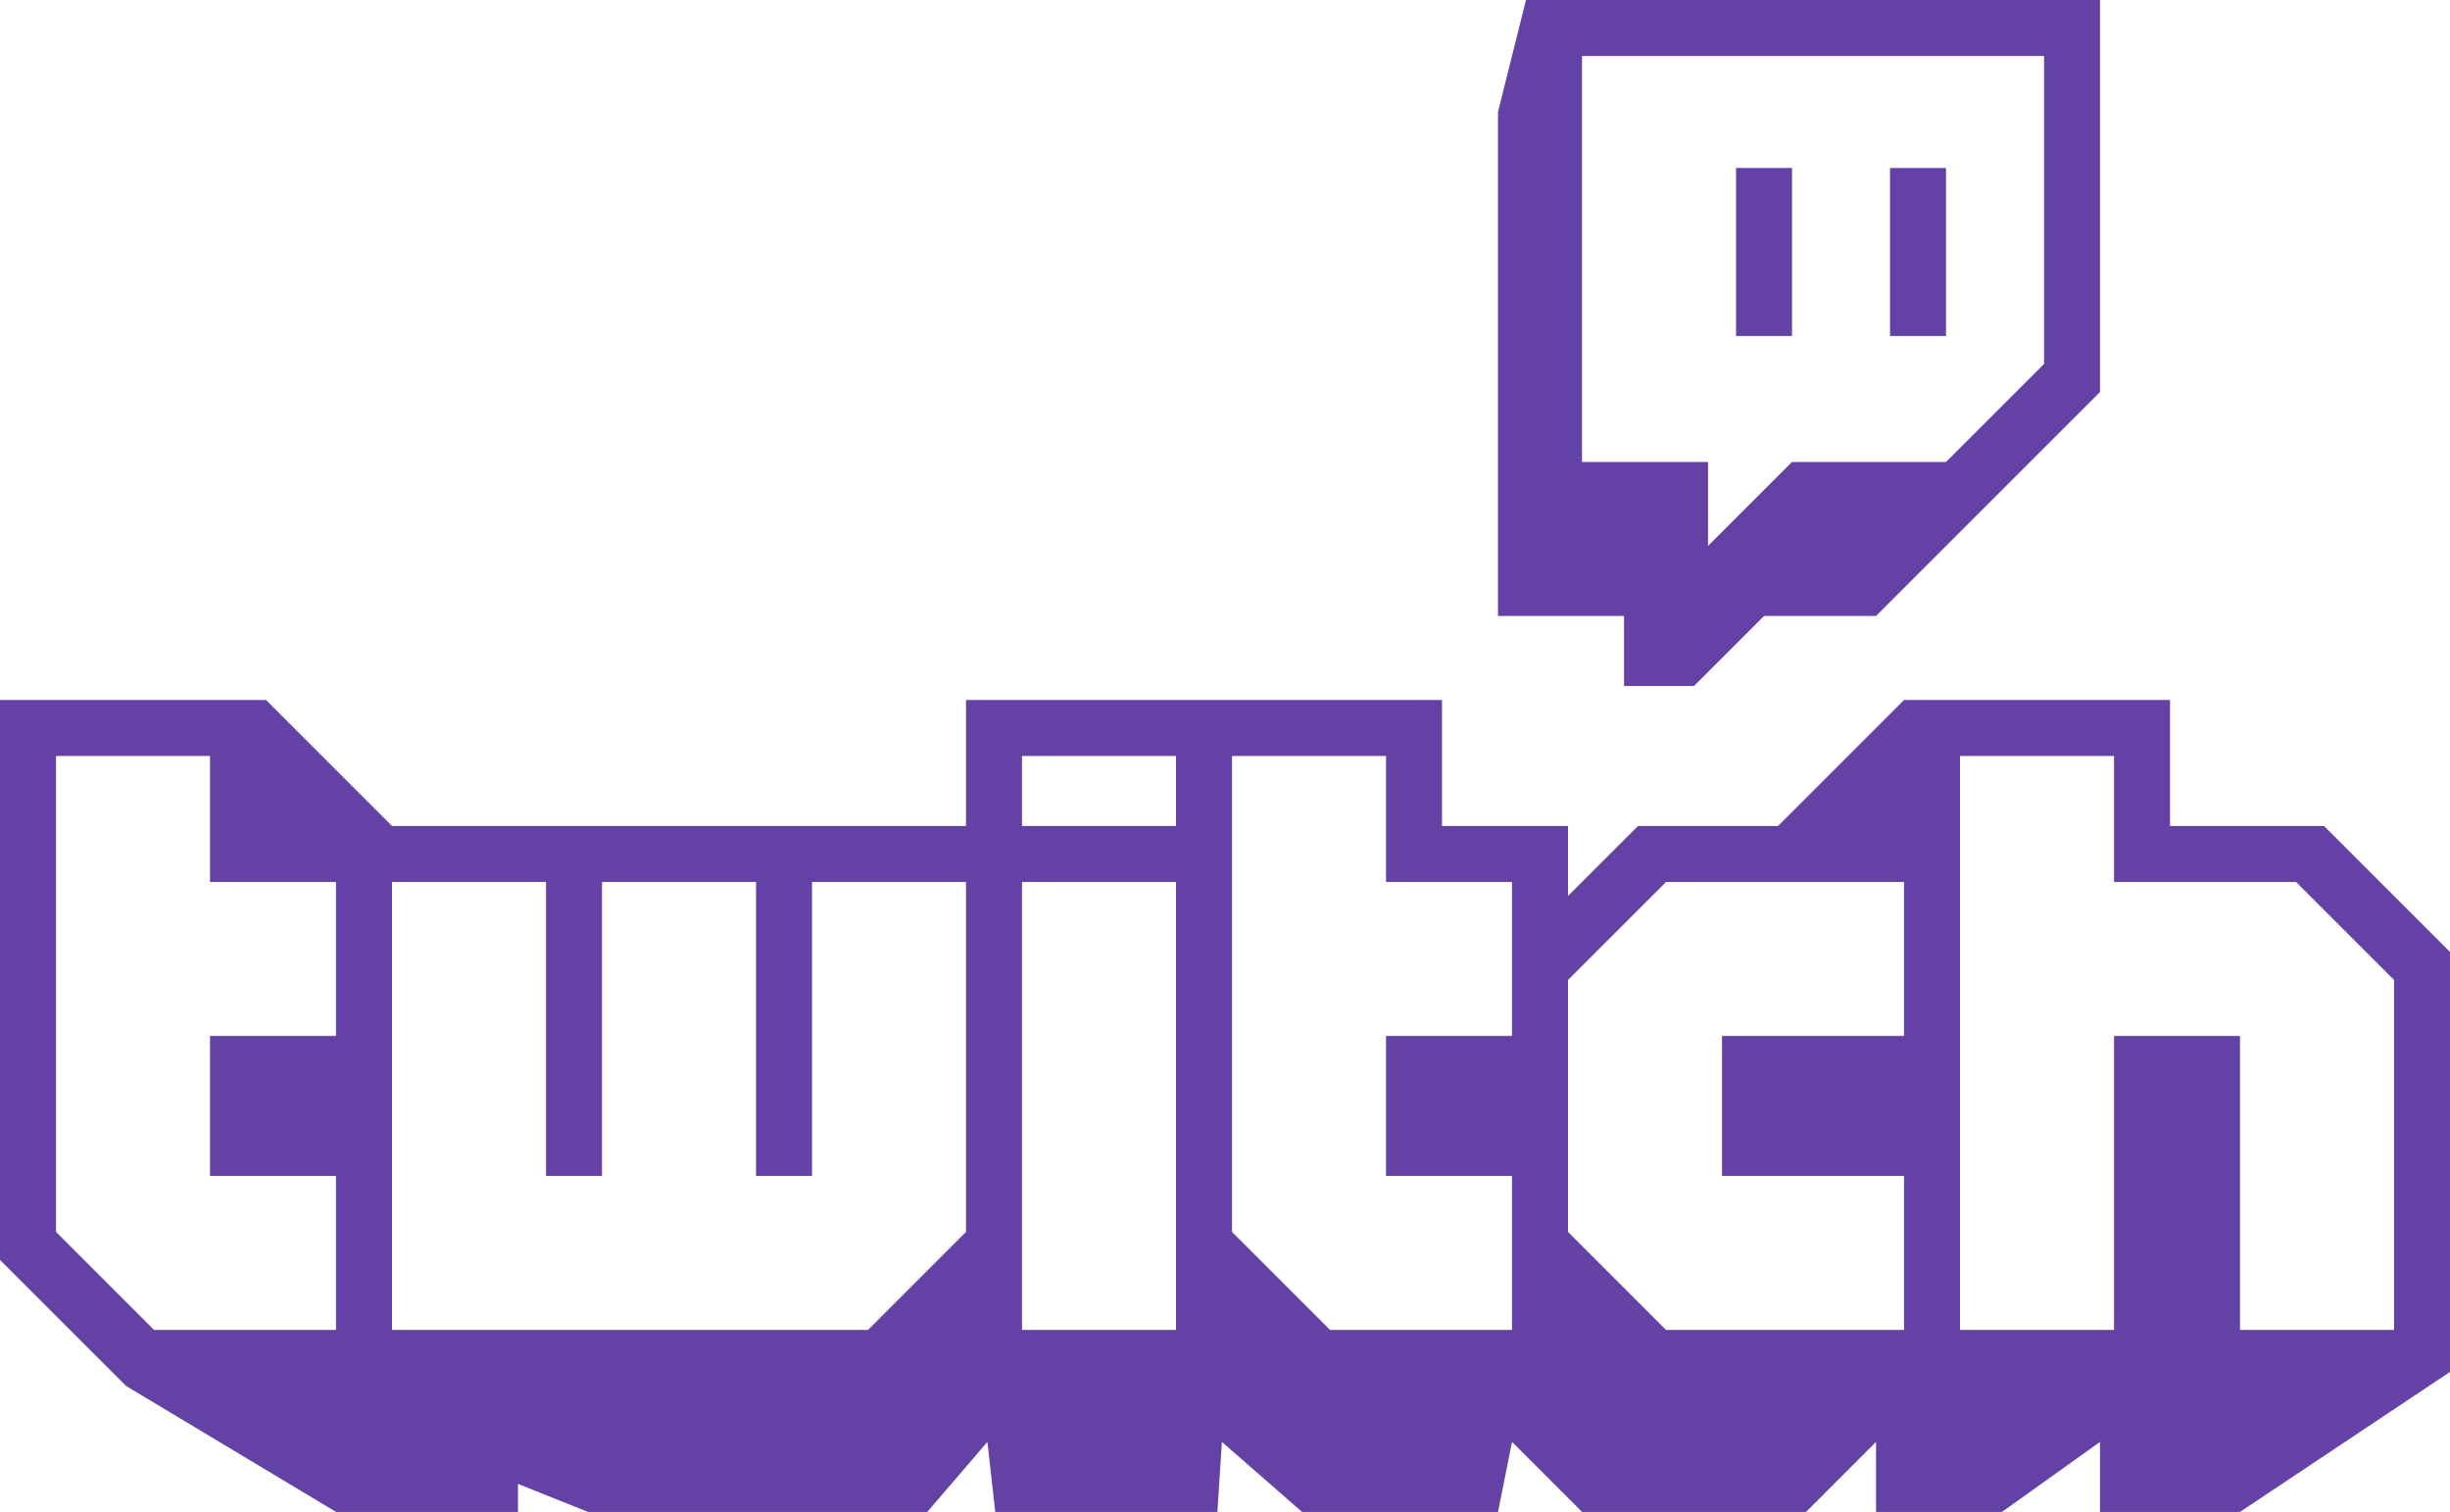
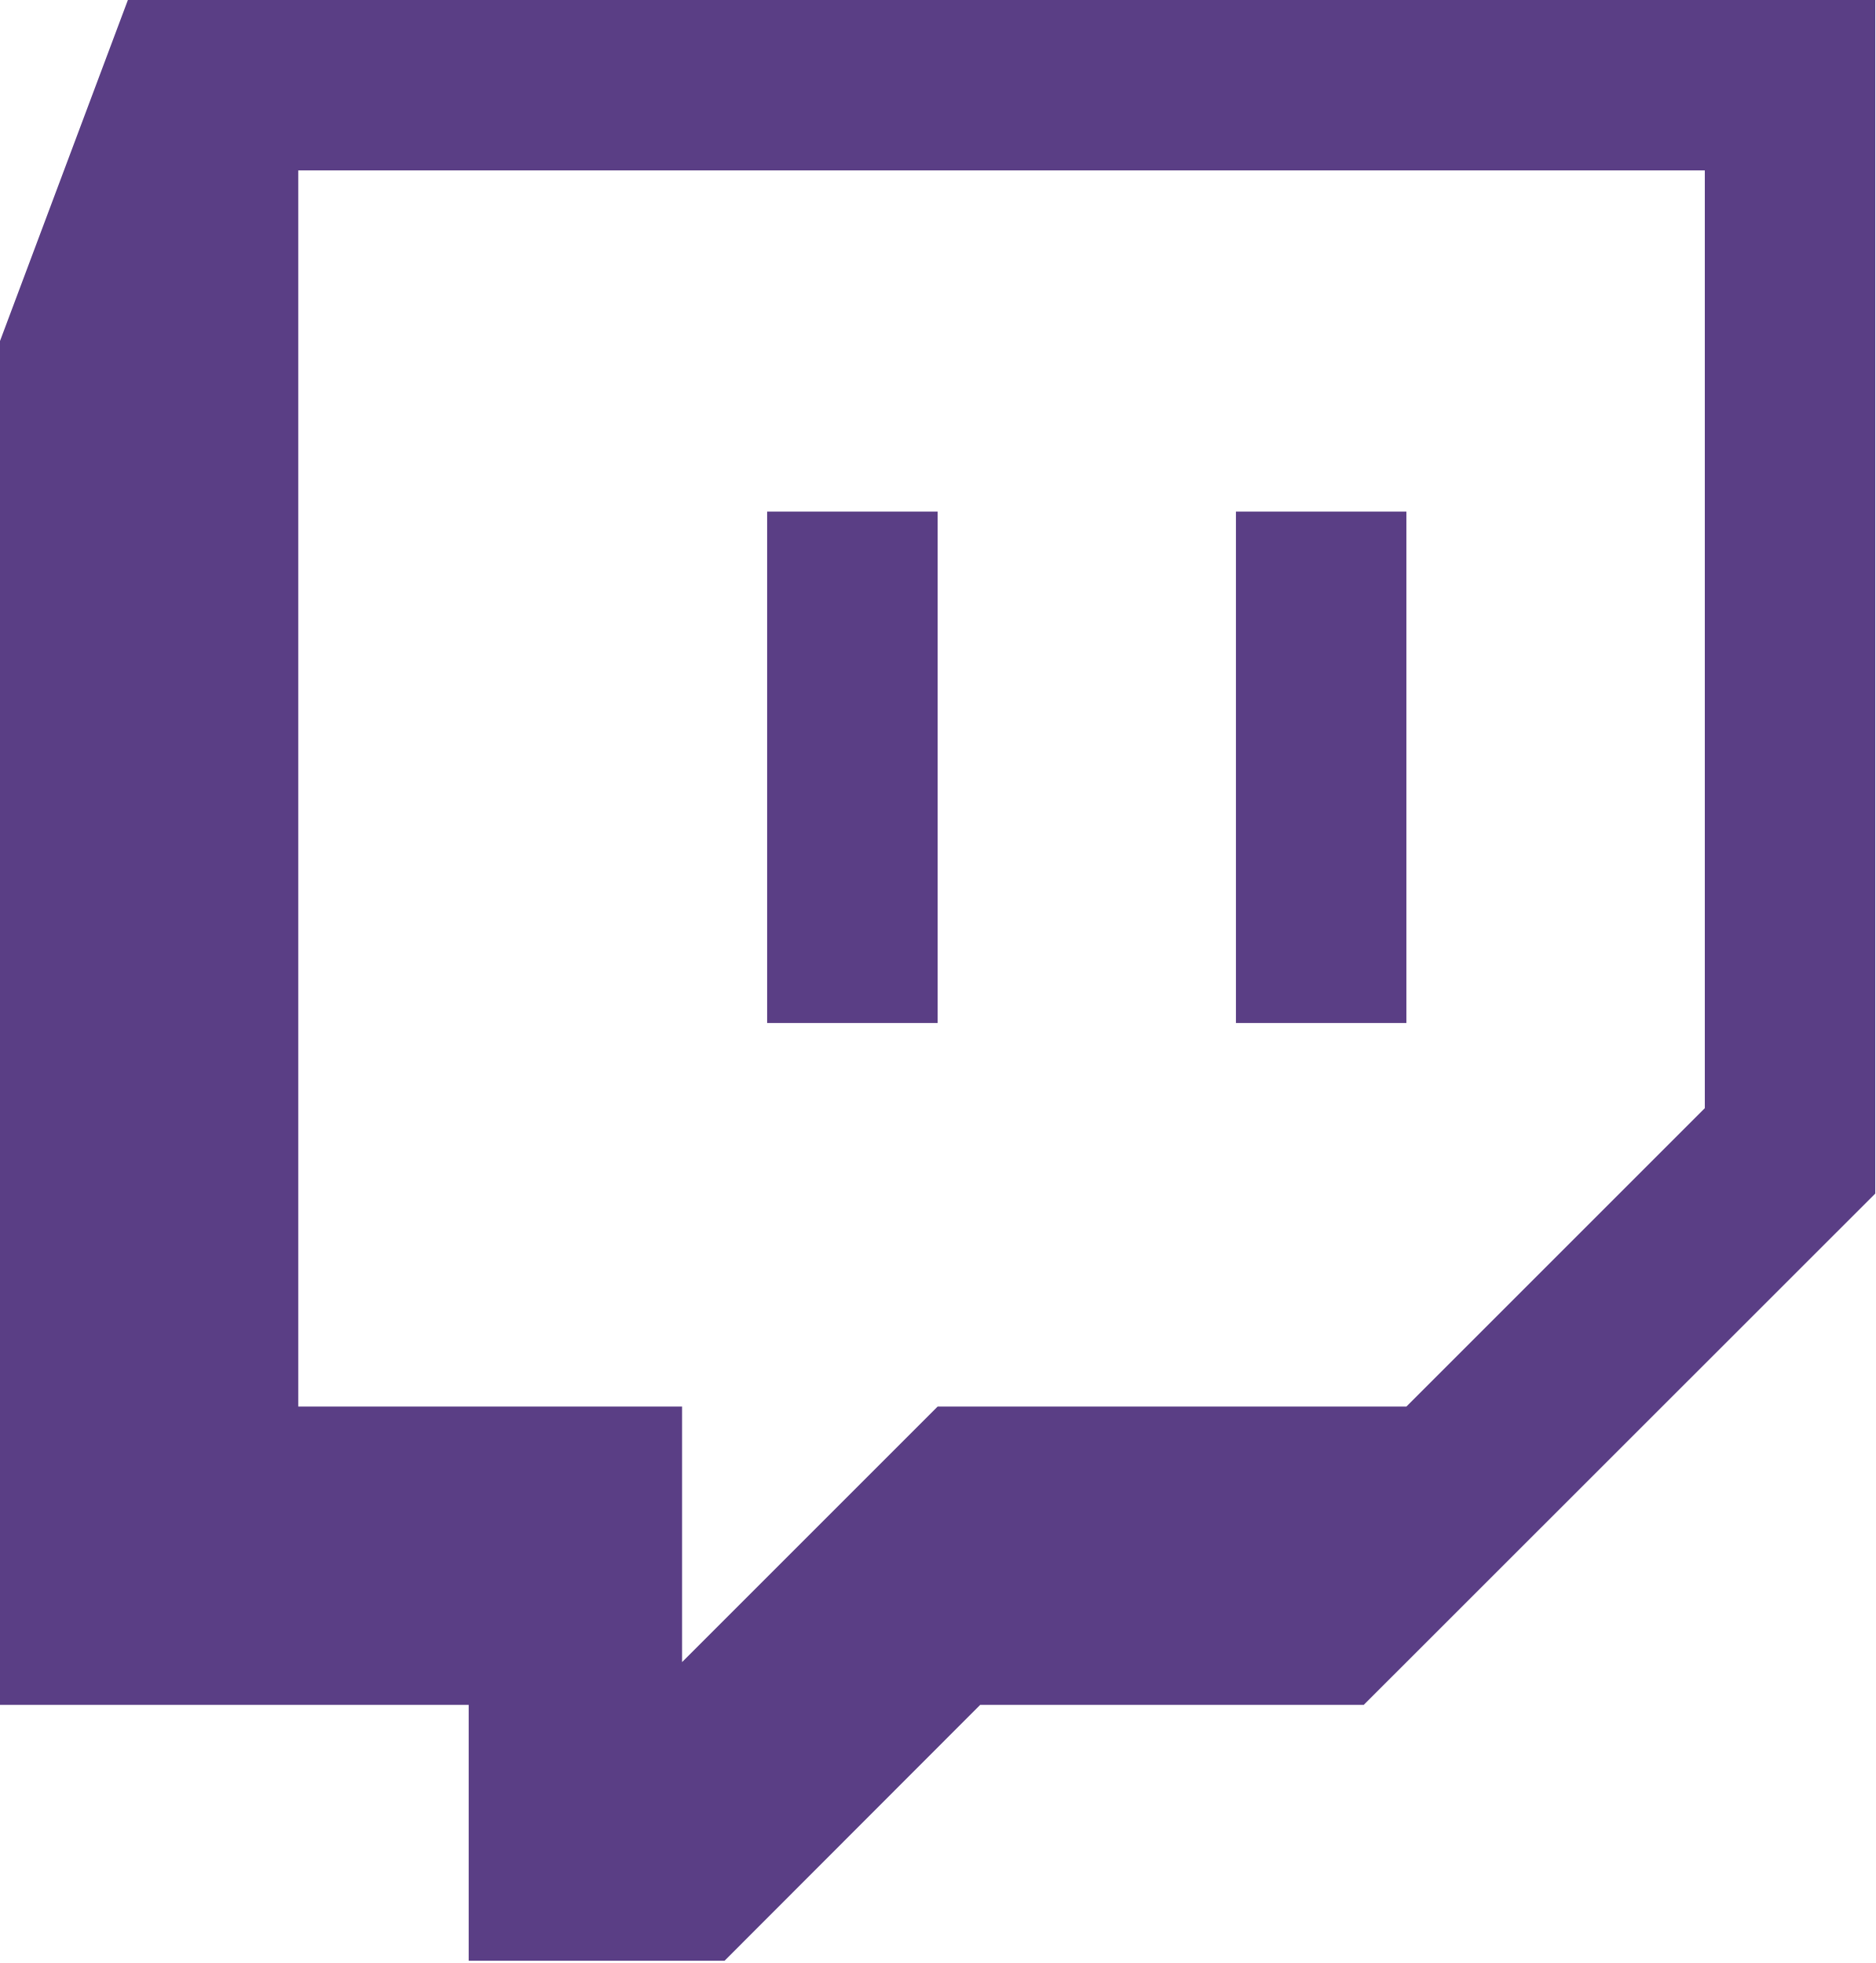
- <svg xmlns="http://www.w3.org/2000/svg" viewBox="0 0 454.931 280.766" height="280.766" width="454.931" xml:space="preserve" version="1.1" id="svg3355">
-   <g transform="matrix(1.333333,0,0,-1.333333,-180.5343,935.7982)" id="g3363">
-     <g transform="translate(420.064,651.1567)" id="g3365">
-       <path id="path3367" style="fill:#6441a5;fill-opacity:1;fill-rule:evenodd;stroke:none" d="m 0,0 -13.652,-13.651 -21.445,0 -11.699,-11.697 0,11.697 -17.548,0 0,56.544 L 0,42.893 0,0 Z m -72.146,50.692 -3.899,-15.599 0,-70.19 17.55,0 0,-9.751 9.746,0 9.752,9.751 15.596,0 31.196,31.192 0,54.597 -79.941,0 z" />
-     </g>
-     <path id="path3369" style="fill:#6441a5;fill-opacity:1;fill-rule:evenodd;stroke:none" d="m 377.167,655.053 7.799,0 0,23.401 -7.799,0 0,-23.401 z m 21.446,0 7.799,0 0,23.401 -7.799,0 0,-23.401 z" />
-     <g transform="translate(468.8057,565.3643)" id="g3371">
-       <path id="path3373" style="fill:#6441a5;fill-opacity:1;fill-rule:evenodd;stroke:none" d="m 0,0 -13.646,13.645 -25.35,0 0,17.55 -21.451,0 0,-79.94 21.451,0 0,40.947 17.545,0 0,-40.947 21.451,0 L 0,0 Z m -68.241,13.645 -33.146,0 L -115.036,0 l 0,-35.094 13.649,-13.651 33.146,0 0,21.445 -25.35,0 0,19.502 25.35,0 0,21.443 z m -54.594,0 -17.545,0 0,17.55 -21.451,0 0,-66.289 13.649,-13.651 25.347,0 0,21.445 -17.545,0 0,19.502 17.545,0 0,21.443 z m -46.795,17.55 -21.445,0 0,-9.752 21.445,0 0,9.752 z m 0,-17.55 -21.445,0 0,-62.389 21.445,0 0,62.389 z m -29.244,0 -21.447,0 0,-40.945 -7.797,0 0,40.945 -21.448,0 0,-40.945 -7.796,0 0,40.945 -21.451,0 0,-62.39 66.293,0 13.646,13.651 0,48.739 z m -87.738,0 -17.546,0 0,17.55 -21.447,0 0,-66.289 13.648,-13.651 25.345,0 0,21.445 -17.546,0 0,19.502 17.546,0 0,21.443 z M 7.793,3.9 l 0,-58.491 -29.244,-19.499 -19.496,0 0,9.752 -13.648,-9.752 -17.545,0 0,9.752 -9.746,-9.752 -31.197,0 -9.752,9.752 -1.952,-9.752 -27.292,0 -11.161,9.752 -0.625,-9.752 -30.935,0 -1.094,9.752 -8.374,-9.752 -47.25,0 -9.75,3.9 0,-3.9 -25.344,0 -29.247,17.552 -17.546,17.539 0,77.991 37.047,0 17.545,-17.549 79.939,0 0,17.549 66.29,0 0,-17.549 17.548,0 0,-9.746 9.752,9.746 19.493,0 17.55,17.549 37.044,0 0,-17.549 21.448,0 L 7.793,3.9 Z" />
-     </g>
+ <svg xmlns="http://www.w3.org/2000/svg" width="256px" height="268px" viewBox="0 0 256 268" version="1.1" preserveAspectRatio="xMidYMid">
+   <g>
+     <path d="M17.458,0 L0,46.556 L0,232.757 L63.983,232.757 L63.983,267.691 L98.914,267.691 L133.812,232.757 L186.172,232.757 L256,162.954 L256,0 L17.458,0 Z M40.717,23.263 L232.731,23.263 L232.731,151.292 L191.992,192.033 L128,192.033 L93.113,226.919 L93.113,192.033 L40.717,192.033 L40.717,23.263 Z M104.725,139.668 L128,139.668 L128,69.844 L104.725,69.844 L104.725,139.668 Z M168.722,139.668 L191.992,139.668 L191.992,69.844 L168.722,69.844 L168.722,139.668 Z" fill="#5A3E85" />
  </g>
</svg>
